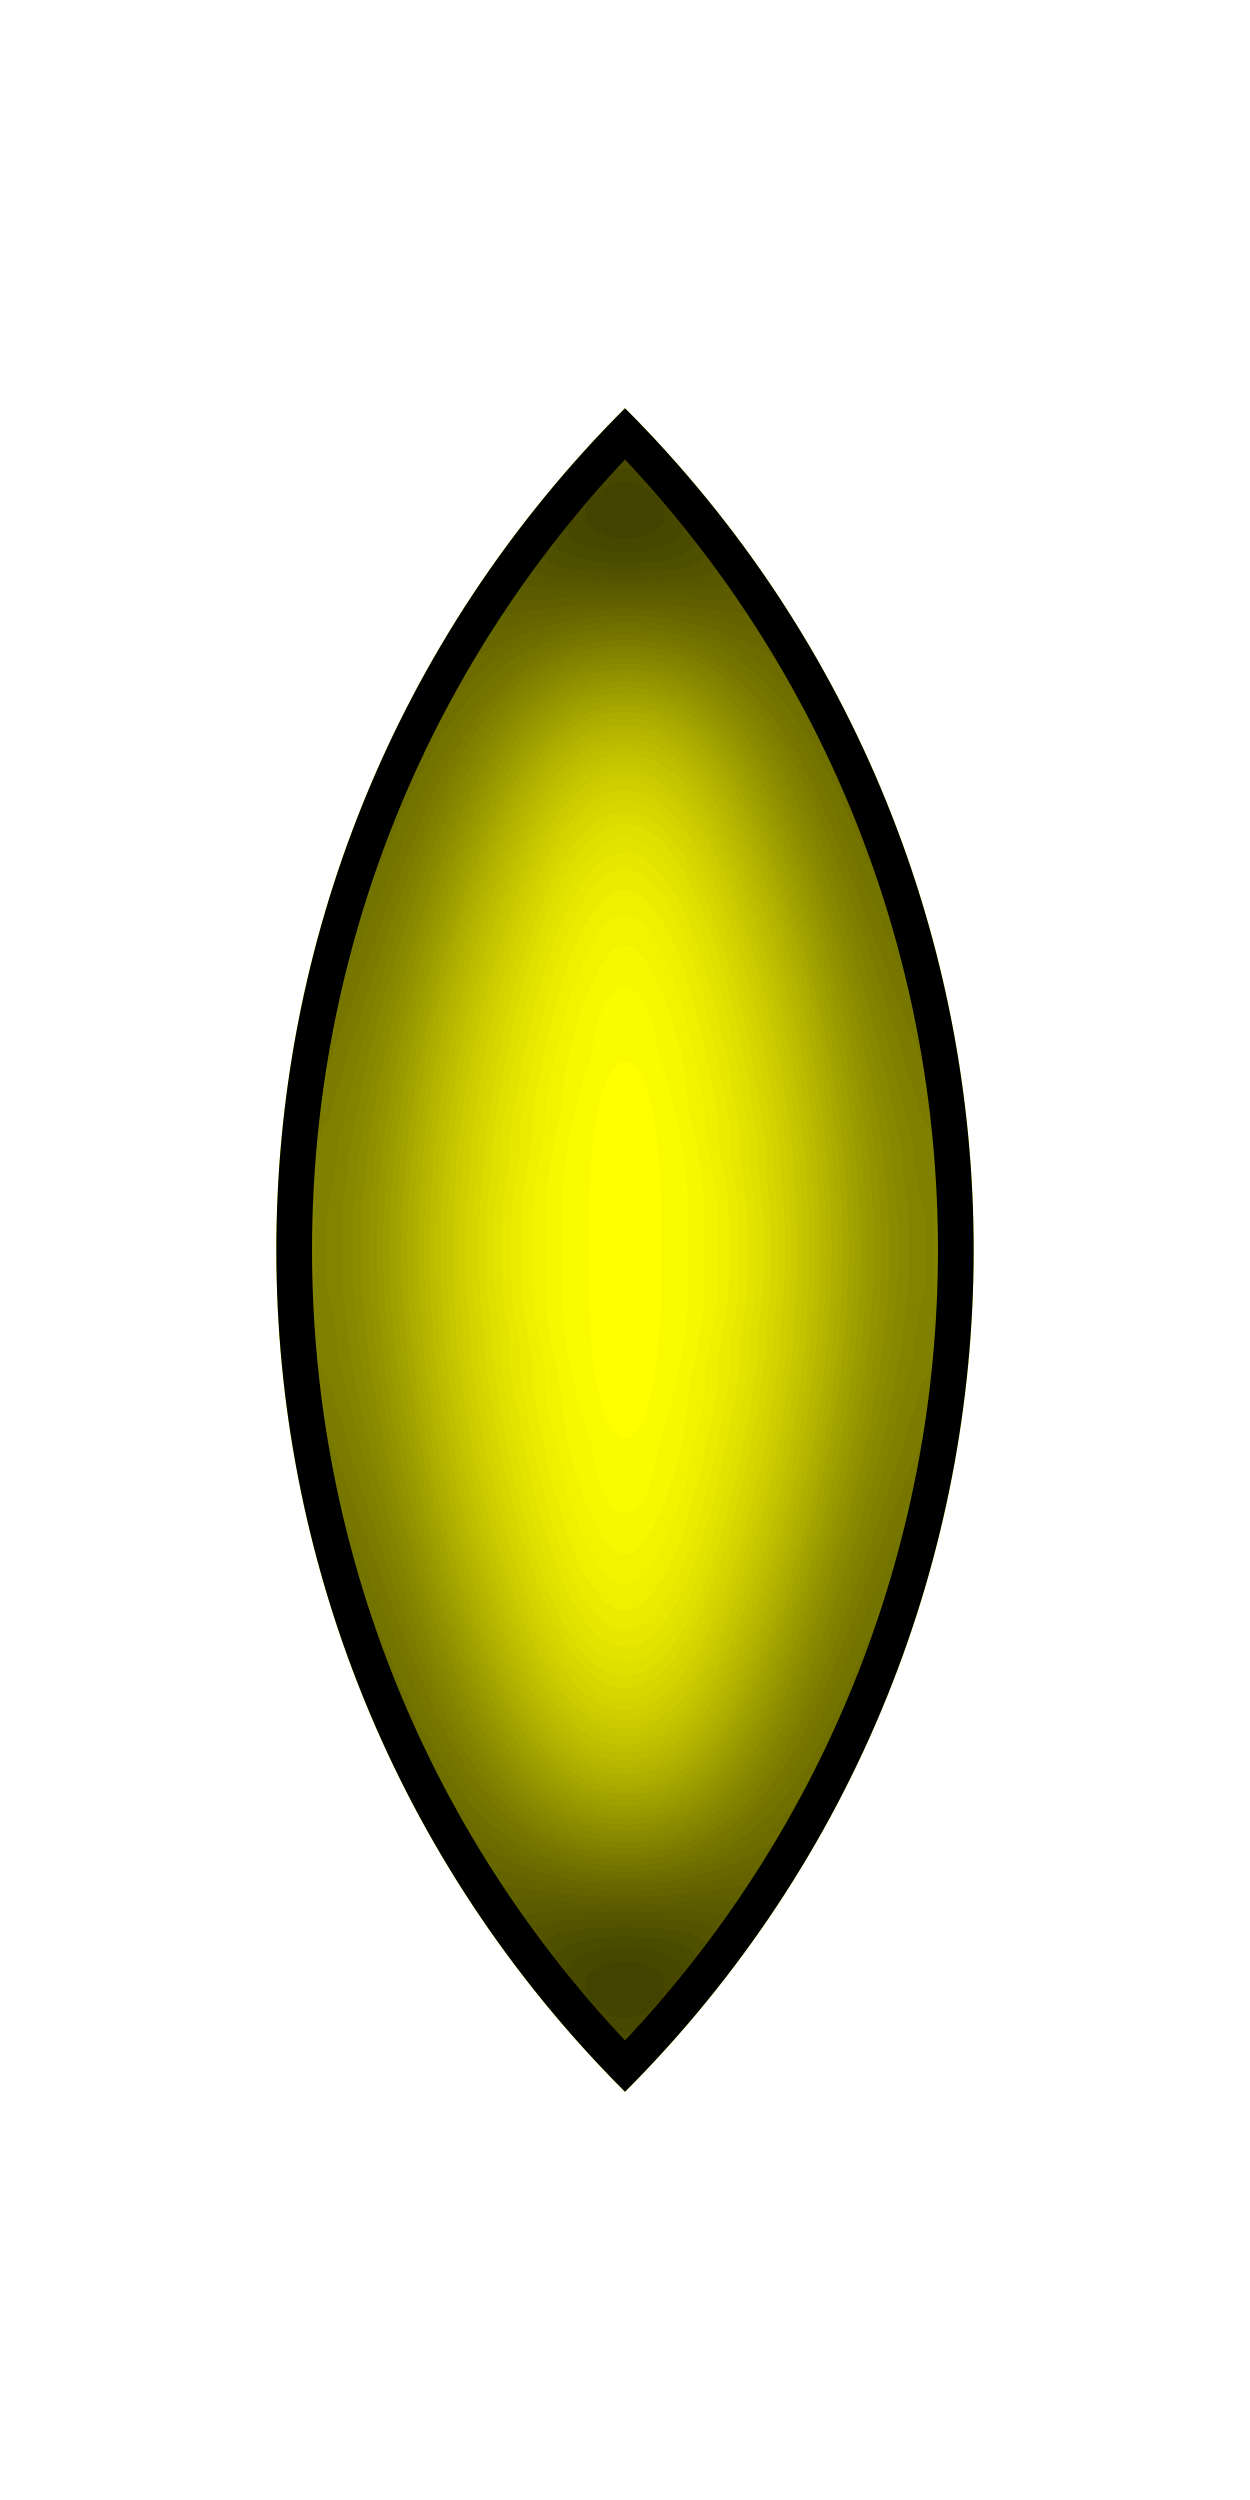
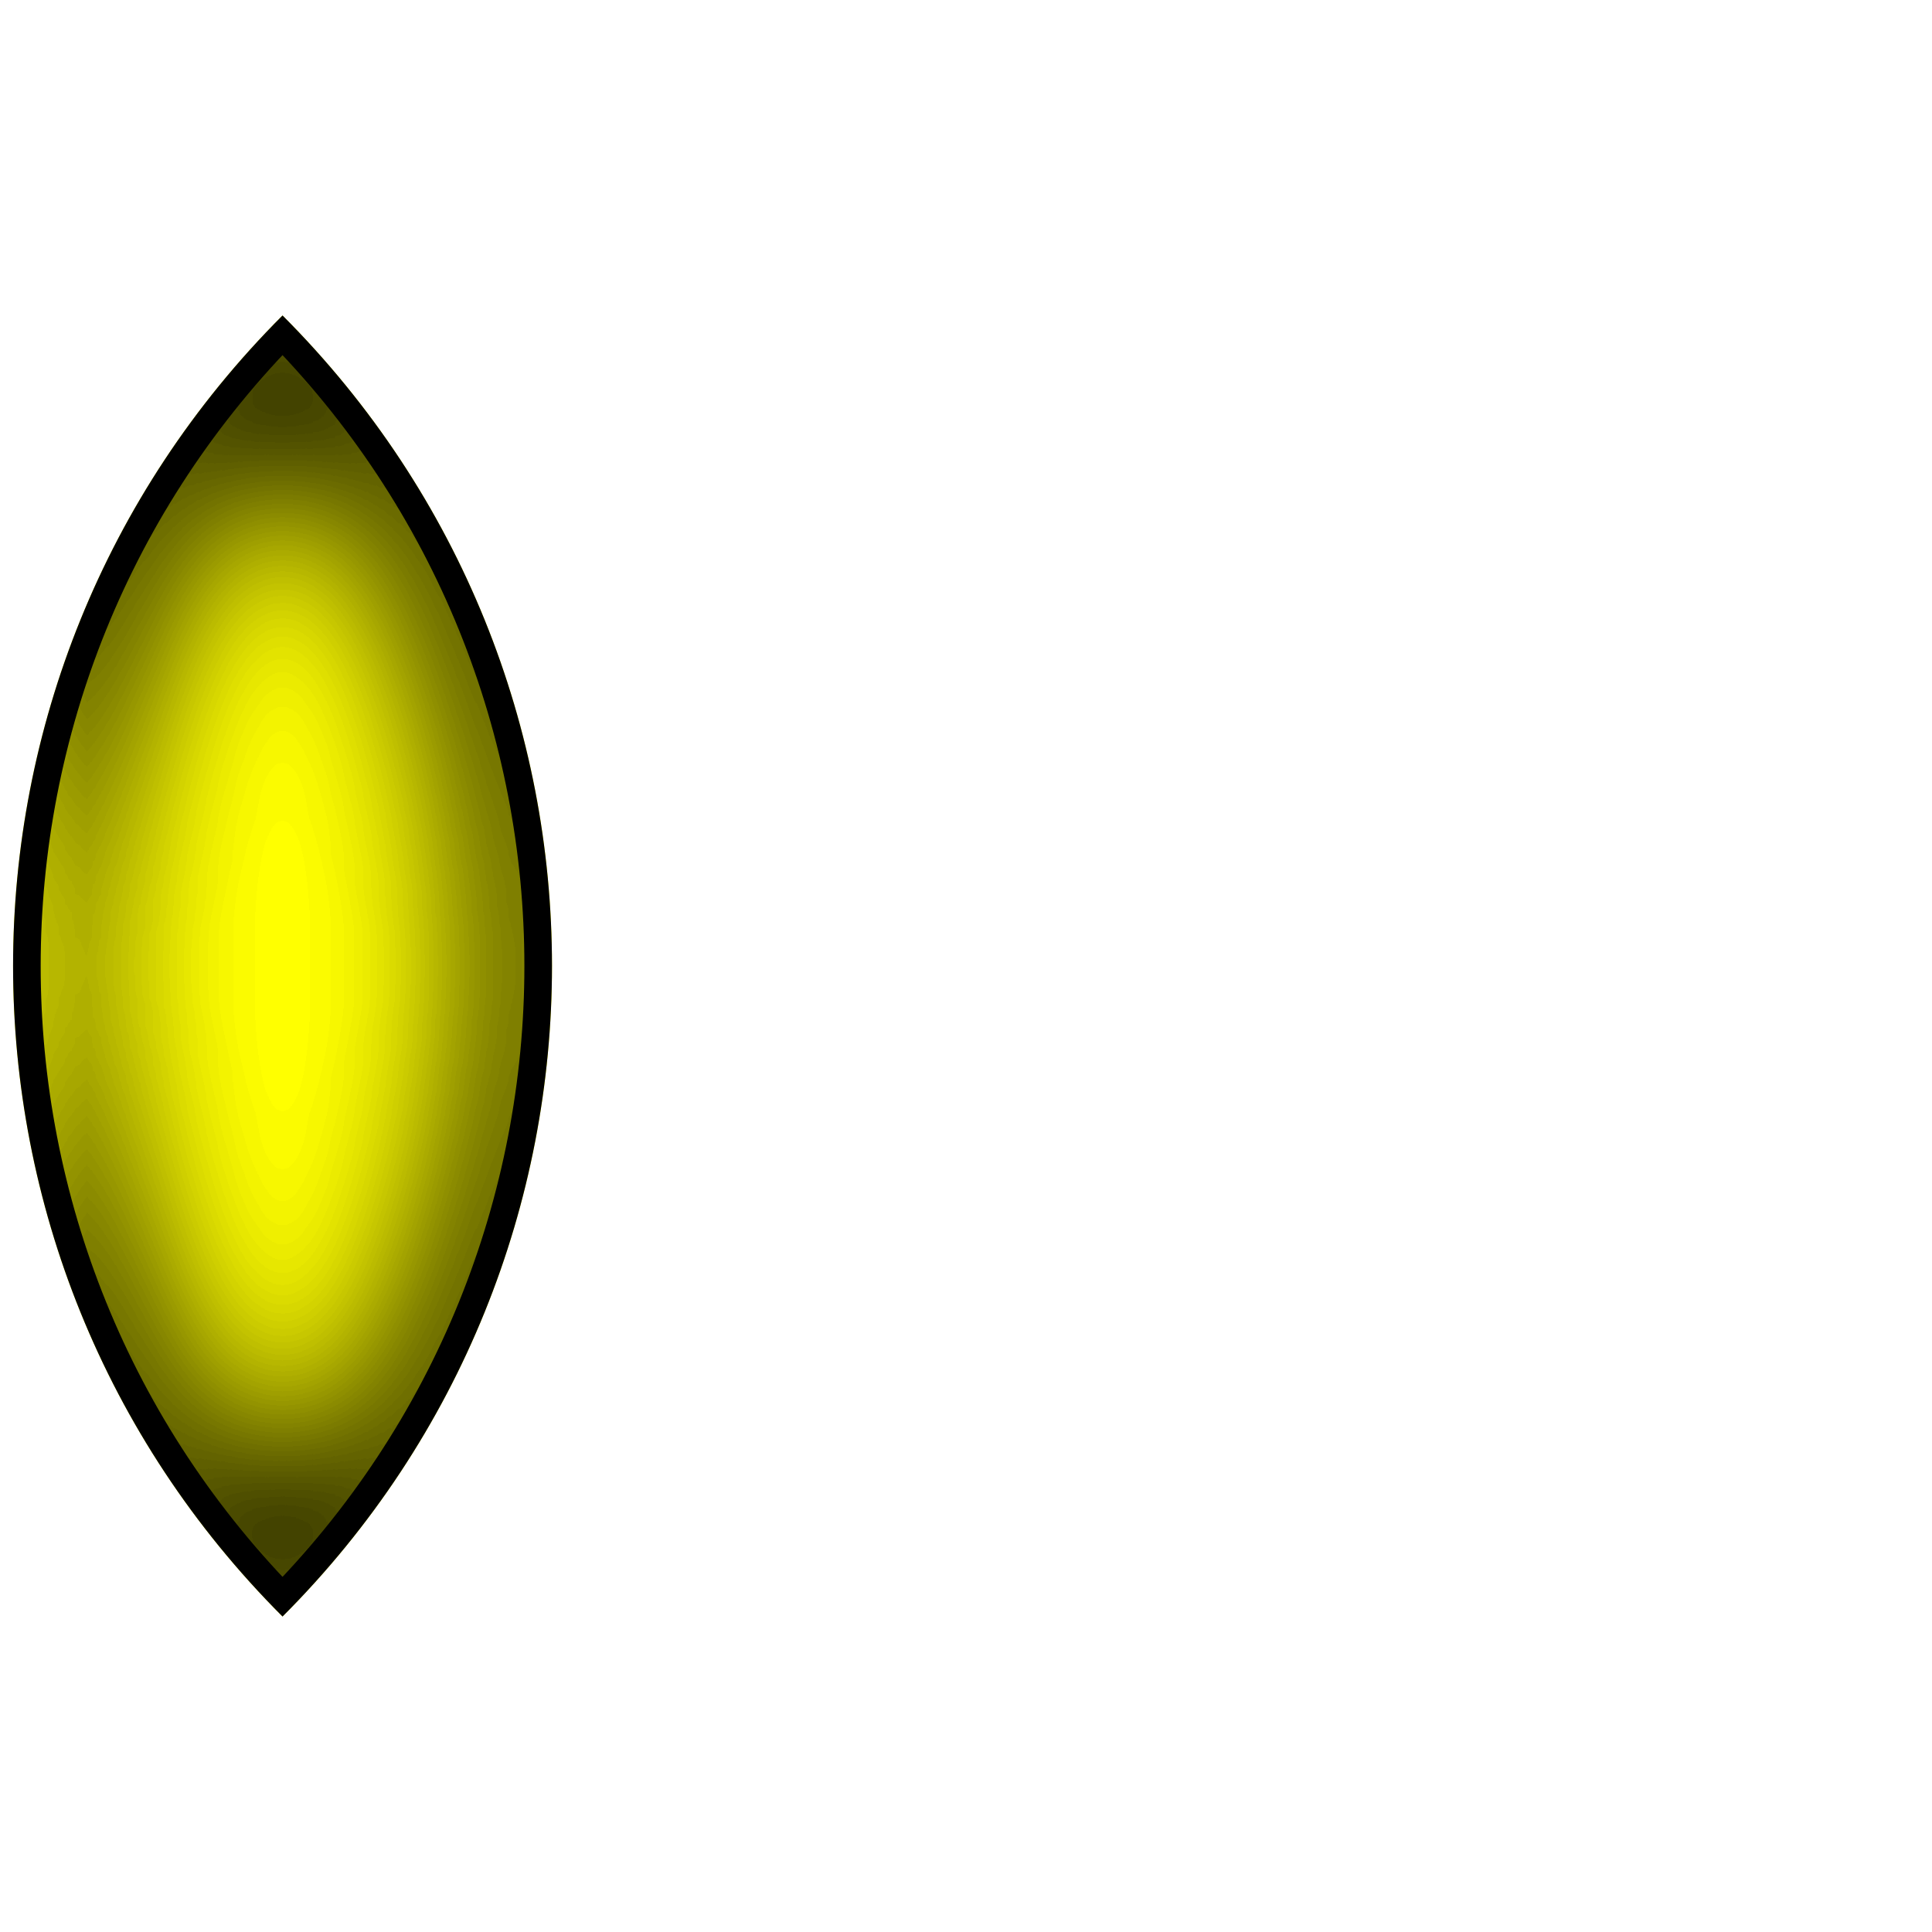
- <svg xmlns="http://www.w3.org/2000/svg" xmlns:xlink="http://www.w3.org/1999/xlink" width="105" height="210">
+ <svg xmlns="http://www.w3.org/2000/svg" xmlns:xlink="http://www.w3.org/1999/xlink" width="210" height="210">
  <defs>
    <filter id="glow">
      <feFlood flood-color="black" flood-opacity="0.6" in="SourceGraphic" />
      <feComposite operator="in" in2="SourceGraphic" />
      <feGaussianBlur stdDeviation="10" />
      <feComponentTransfer result="glow1">
        <feFuncA type="linear" slope="4" intercept="0" />
      </feComponentTransfer>
      <feMerge>
        <feMergeNode in="glow1" />
        <feMergeNode in="SourceGraphic" />
      </feMerge>
    </filter>
    <clipPath id="clip">
-       <path id="path" d="M 52.5 105 m 0 70.71 a 100 100 0 0 0 0 -141.42 a 100 100 0 0 0 0 141.42 z" />
+       <path id="path" d="M 30.71 105 m 0 70.71 a 100 100 0 0 0 0 -141.42 a 100 100 0 0 0 0 141.42 z" />
    </clipPath>
  </defs>
  <use clip-path="url(#clip)" fill="#FF0" xlink:href="#path" />
  <use filter="url(#glow)" clip-path="url(#clip)" fill="none" stroke="black" stroke-width="6" xlink:href="#path" />
</svg>
